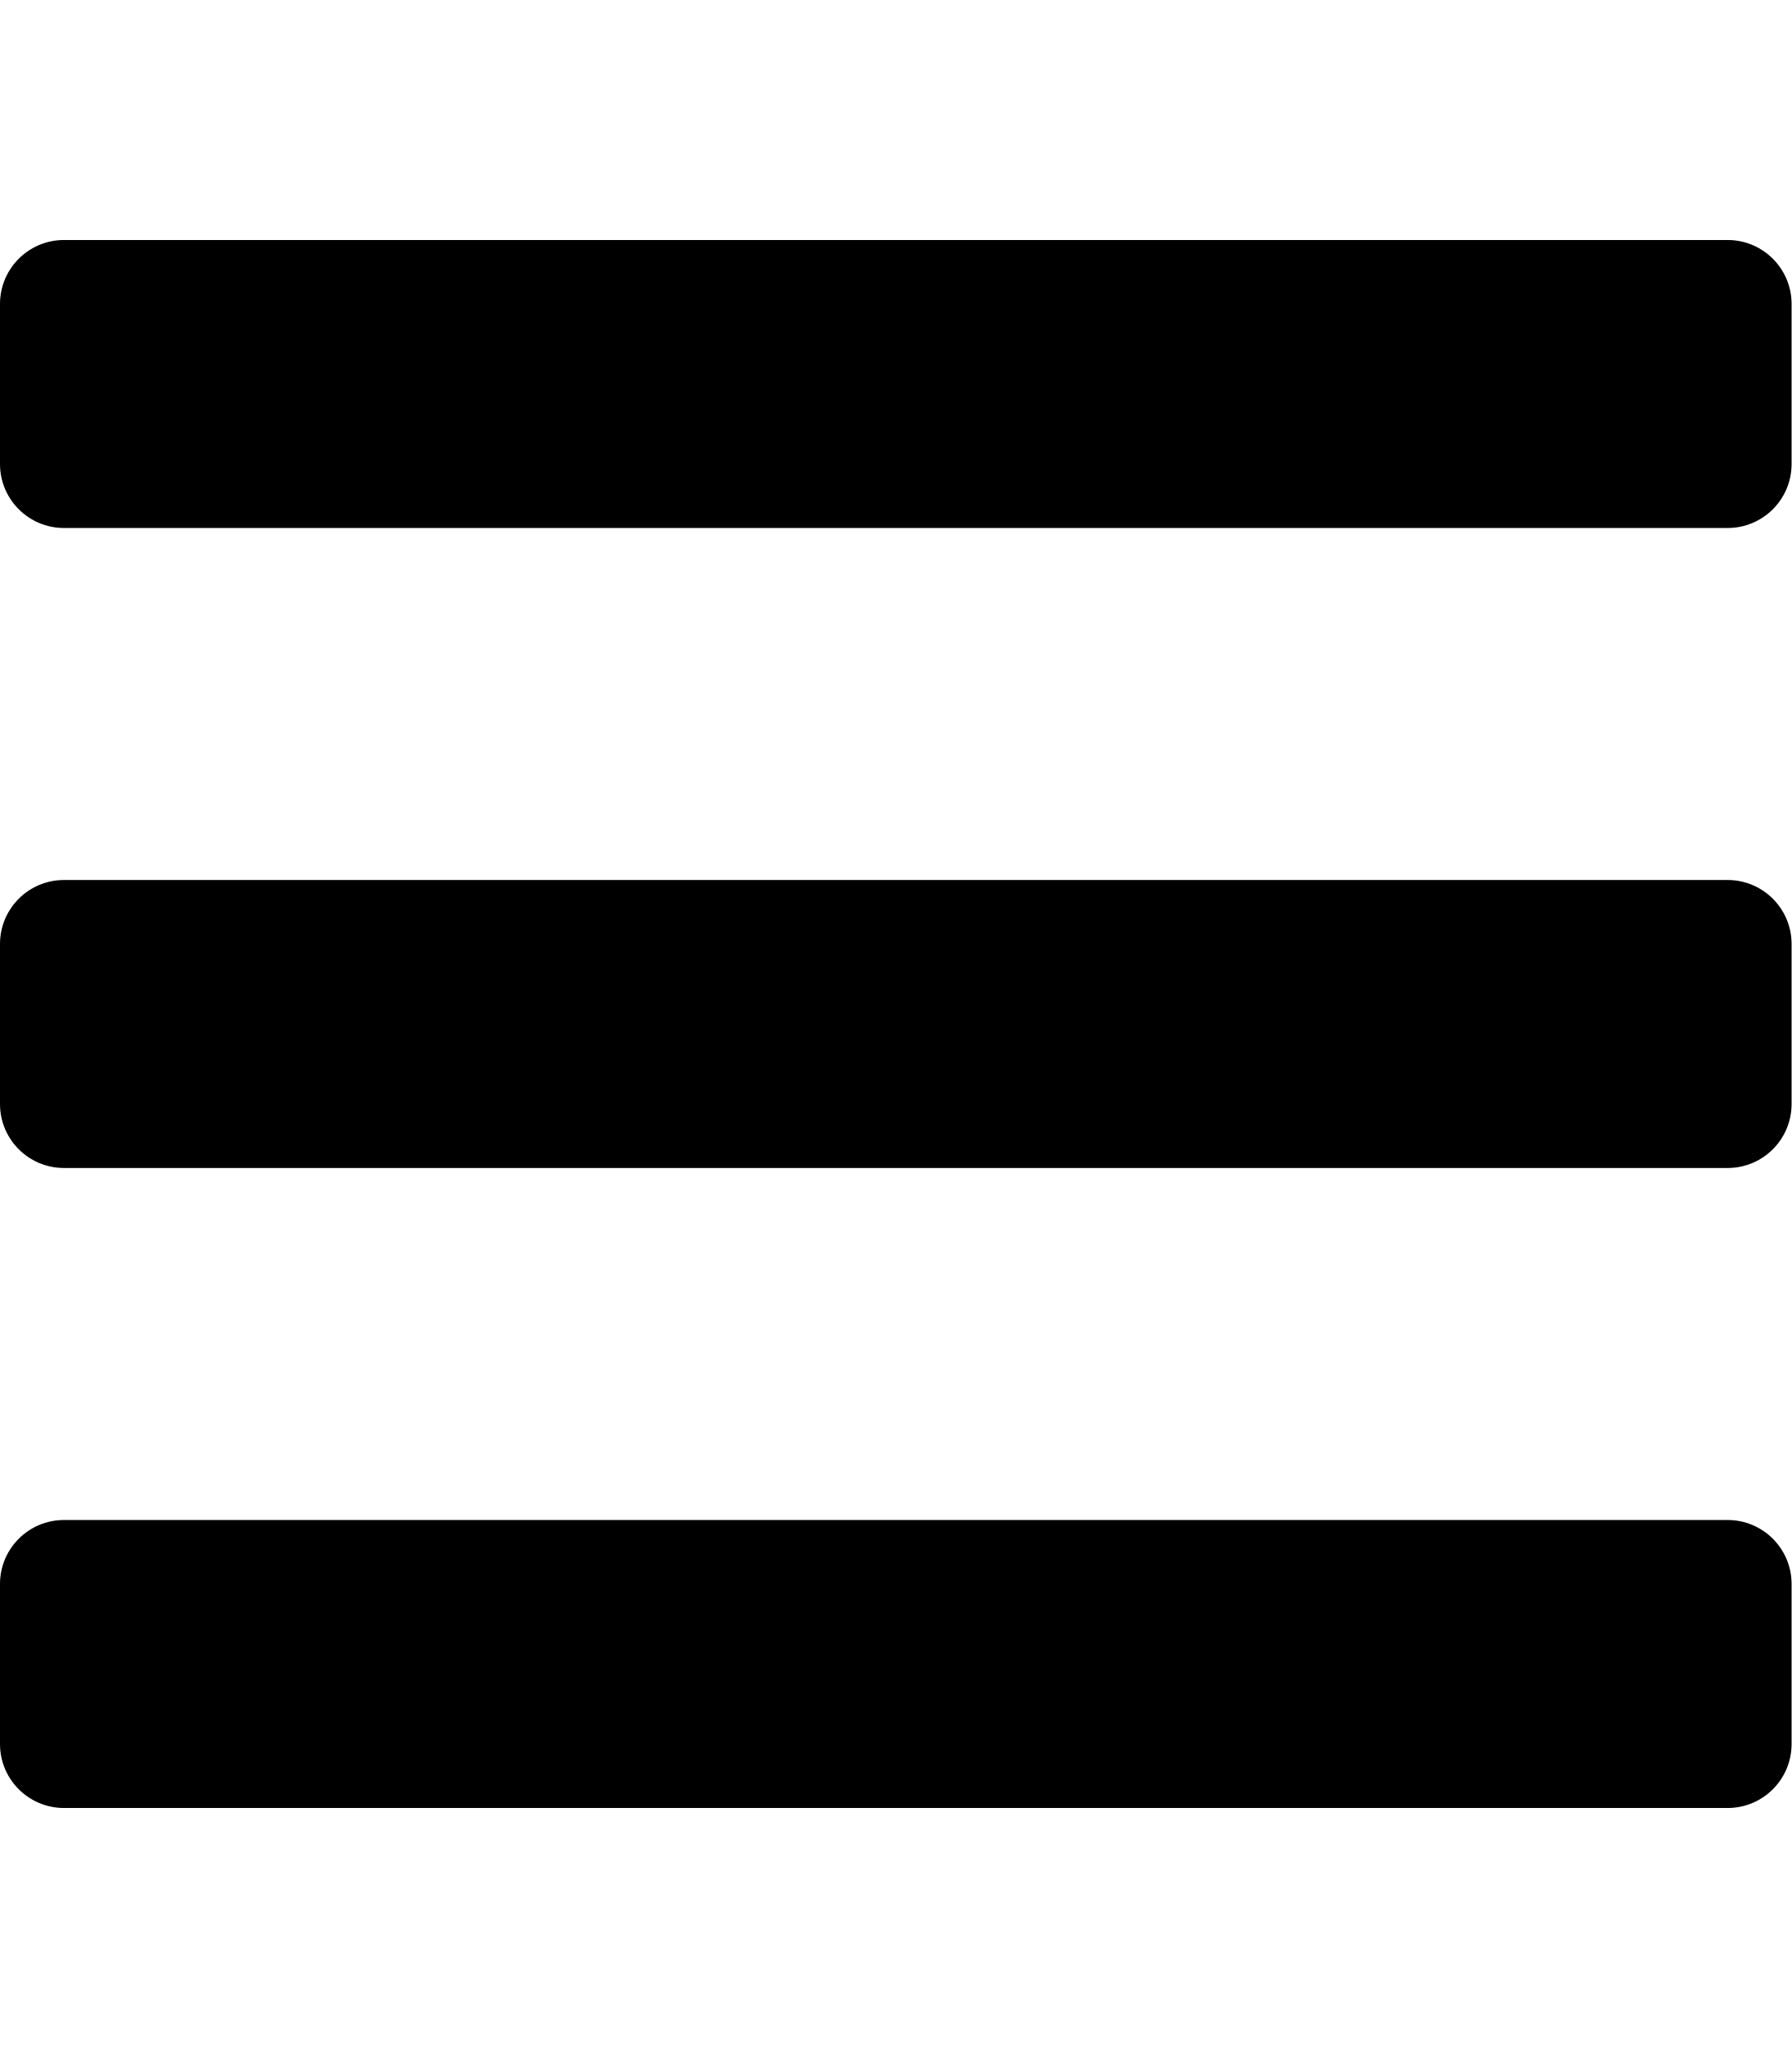
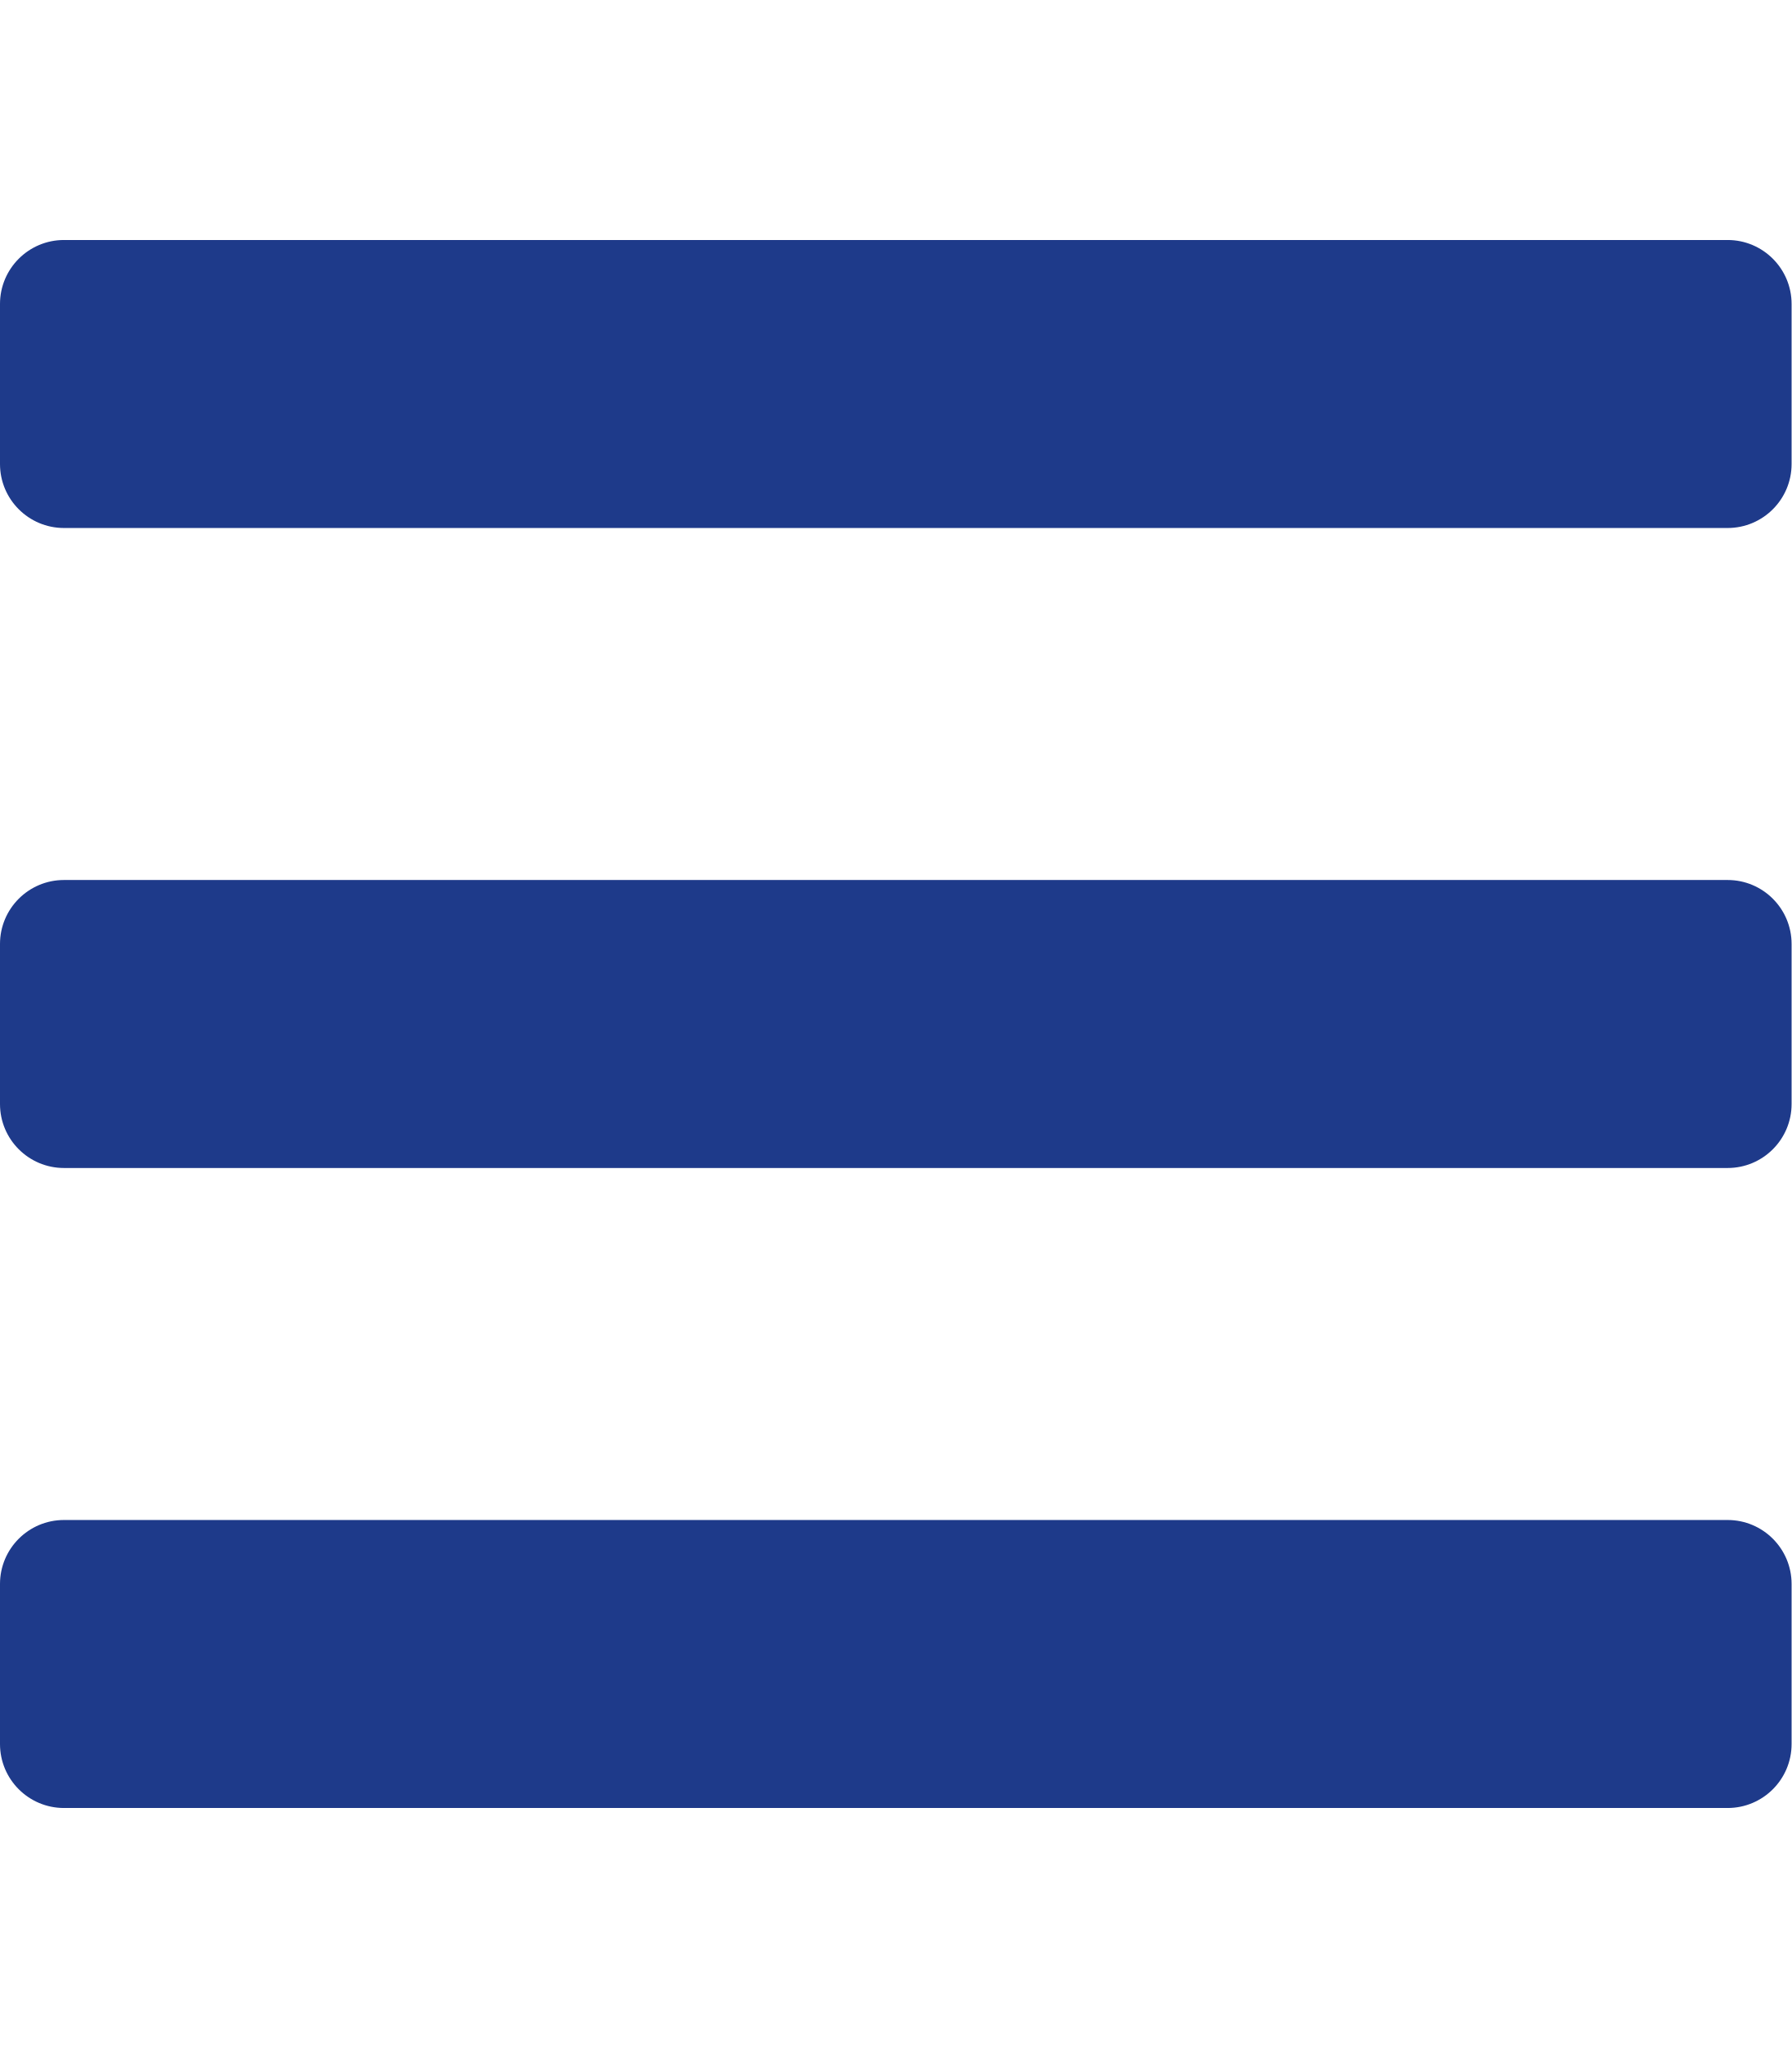
- <svg xmlns="http://www.w3.org/2000/svg" aria-hidden="true" class="e-font-icon-svg e-fas-bars" viewBox="0 0 448 512">
+ <svg xmlns="http://www.w3.org/2000/svg" aria-hidden="true" fill="#1E3A8A" class="e-font-icon-svg e-fas-bars" viewBox="0 0 448 512">
  <path d="M16 132h416c8.837 0 16-7.163 16-16V76c0-8.837-7.163-16-16-16H16C7.163 60 0 67.163 0 76v40c0 8.837 7.163 16 16 16zm0 160h416c8.837 0 16-7.163 16-16v-40c0-8.837-7.163-16-16-16H16c-8.837 0-16 7.163-16 16v40c0 8.837 7.163 16 16 16zm0 160h416c8.837 0 16-7.163 16-16v-40c0-8.837-7.163-16-16-16H16c-8.837 0-16 7.163-16 16v40c0 8.837 7.163 16 16 16z" />
</svg>
